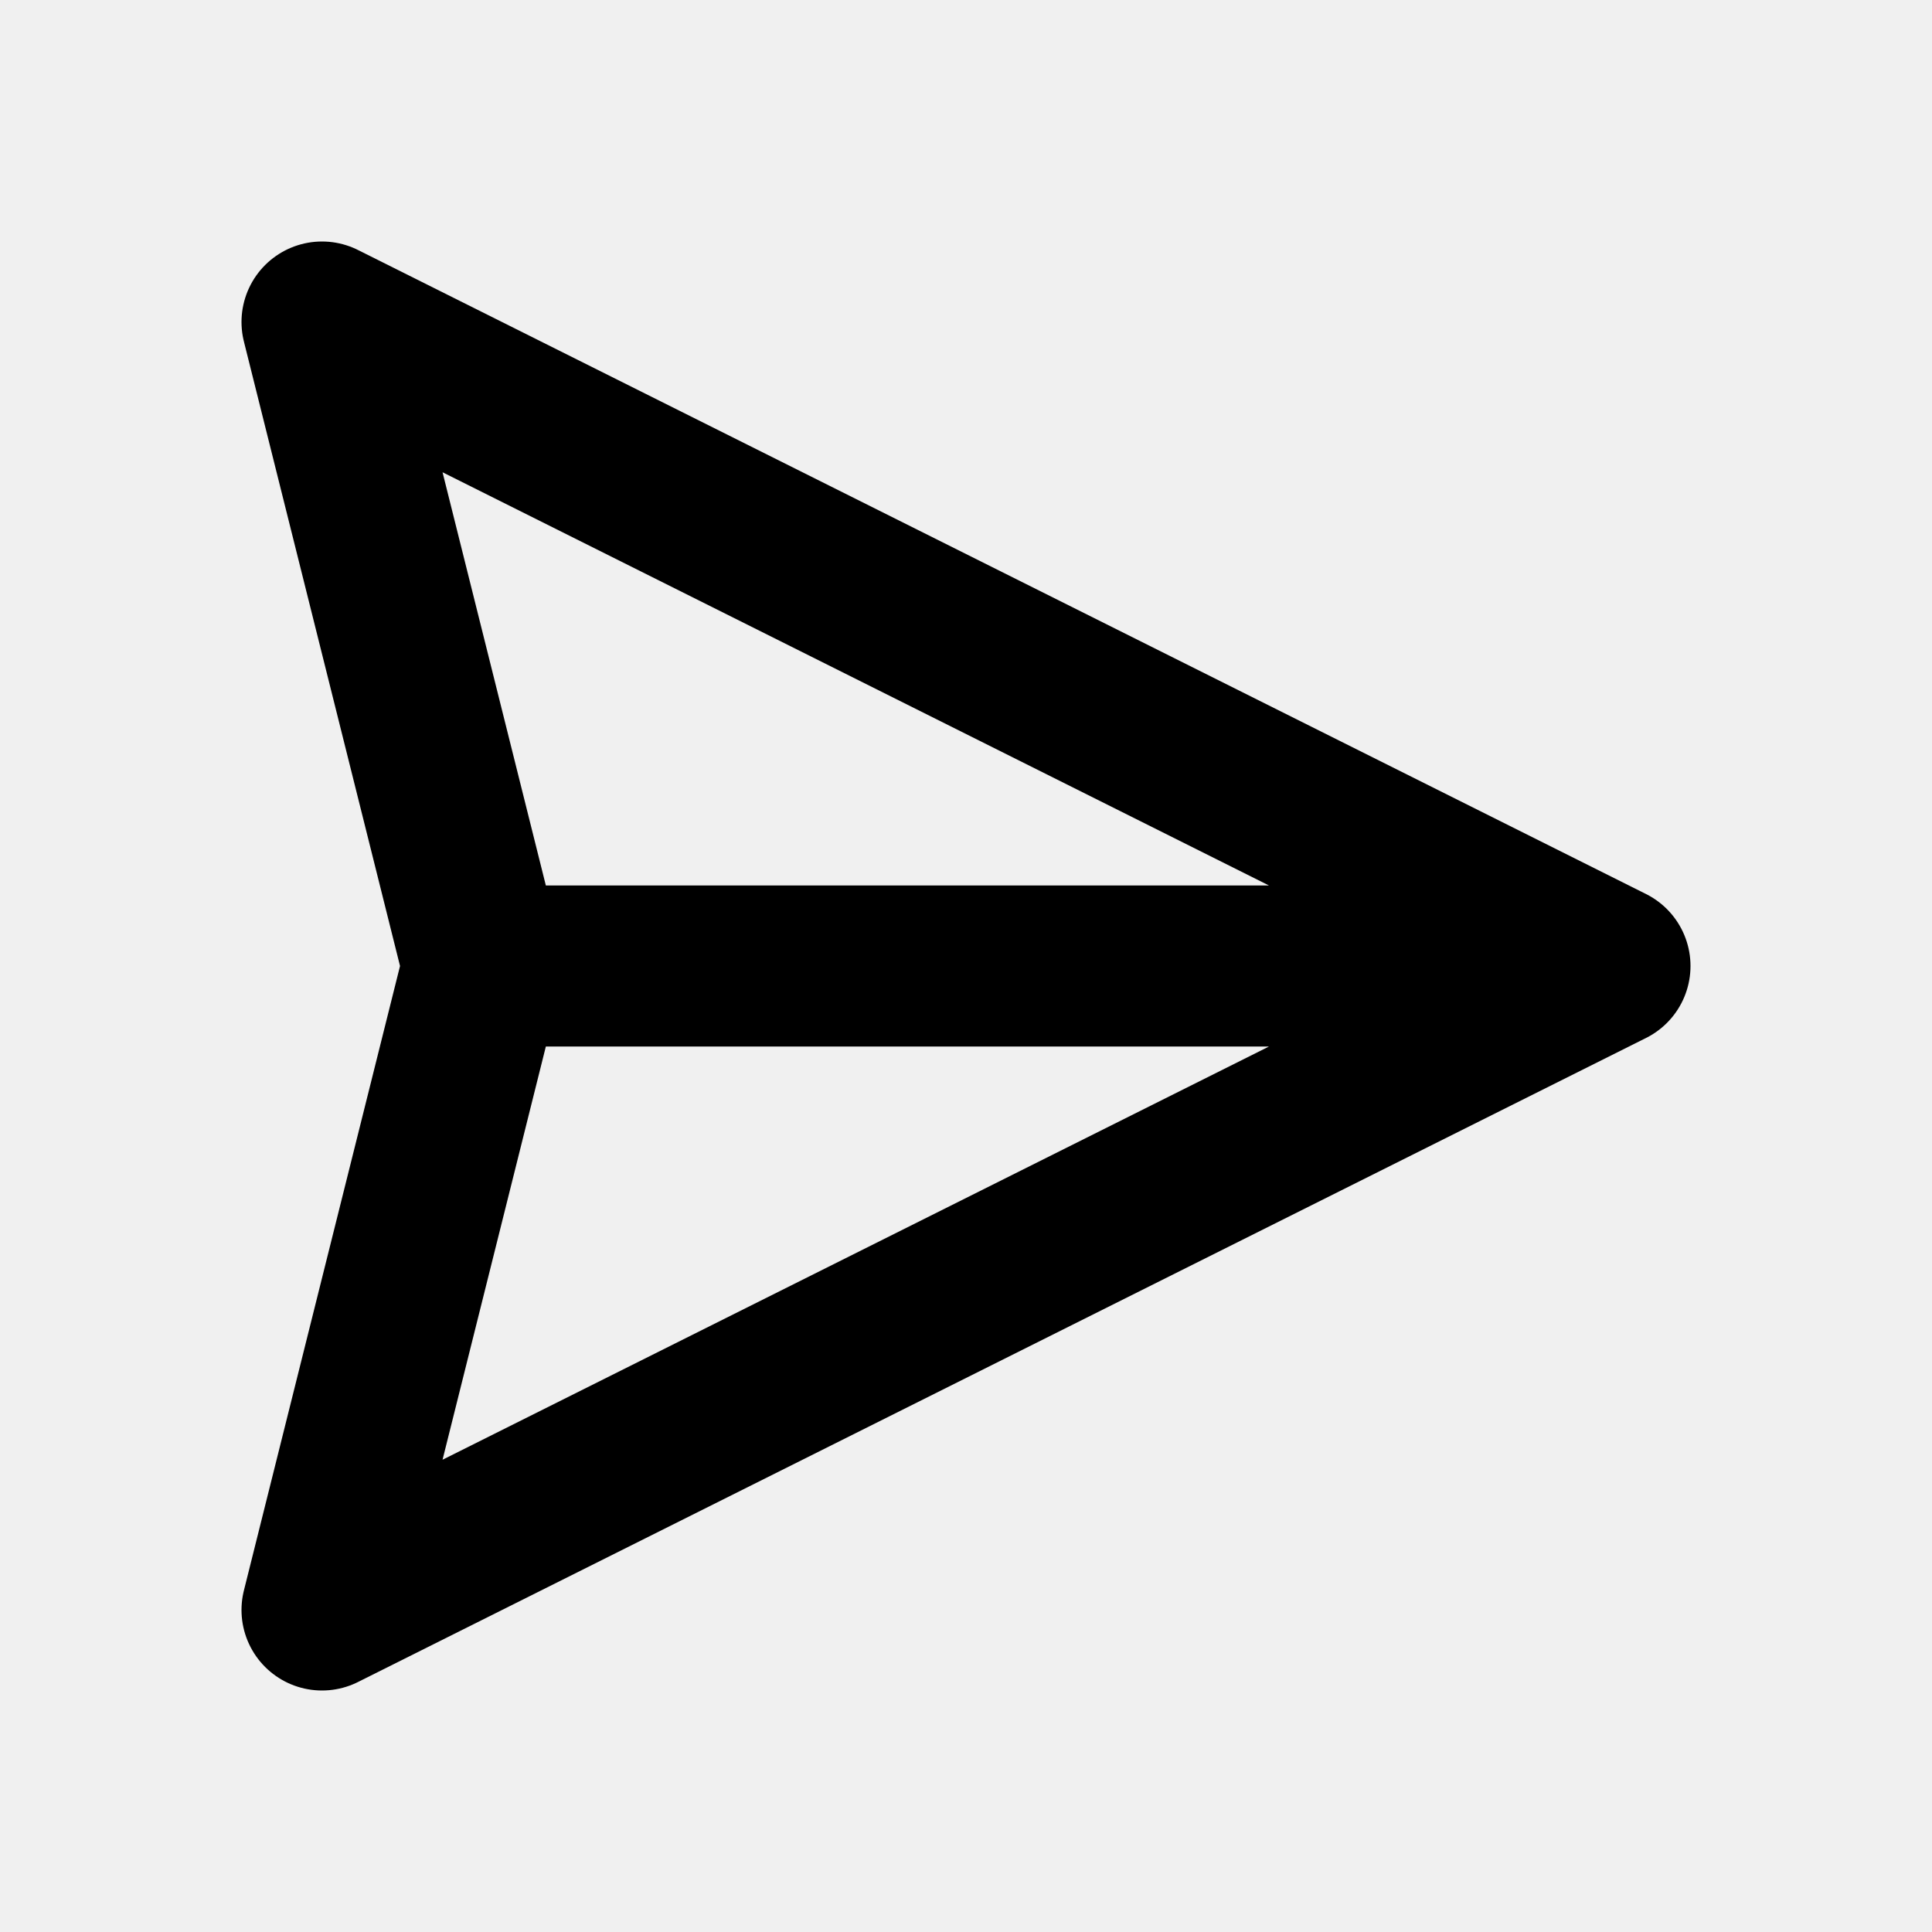
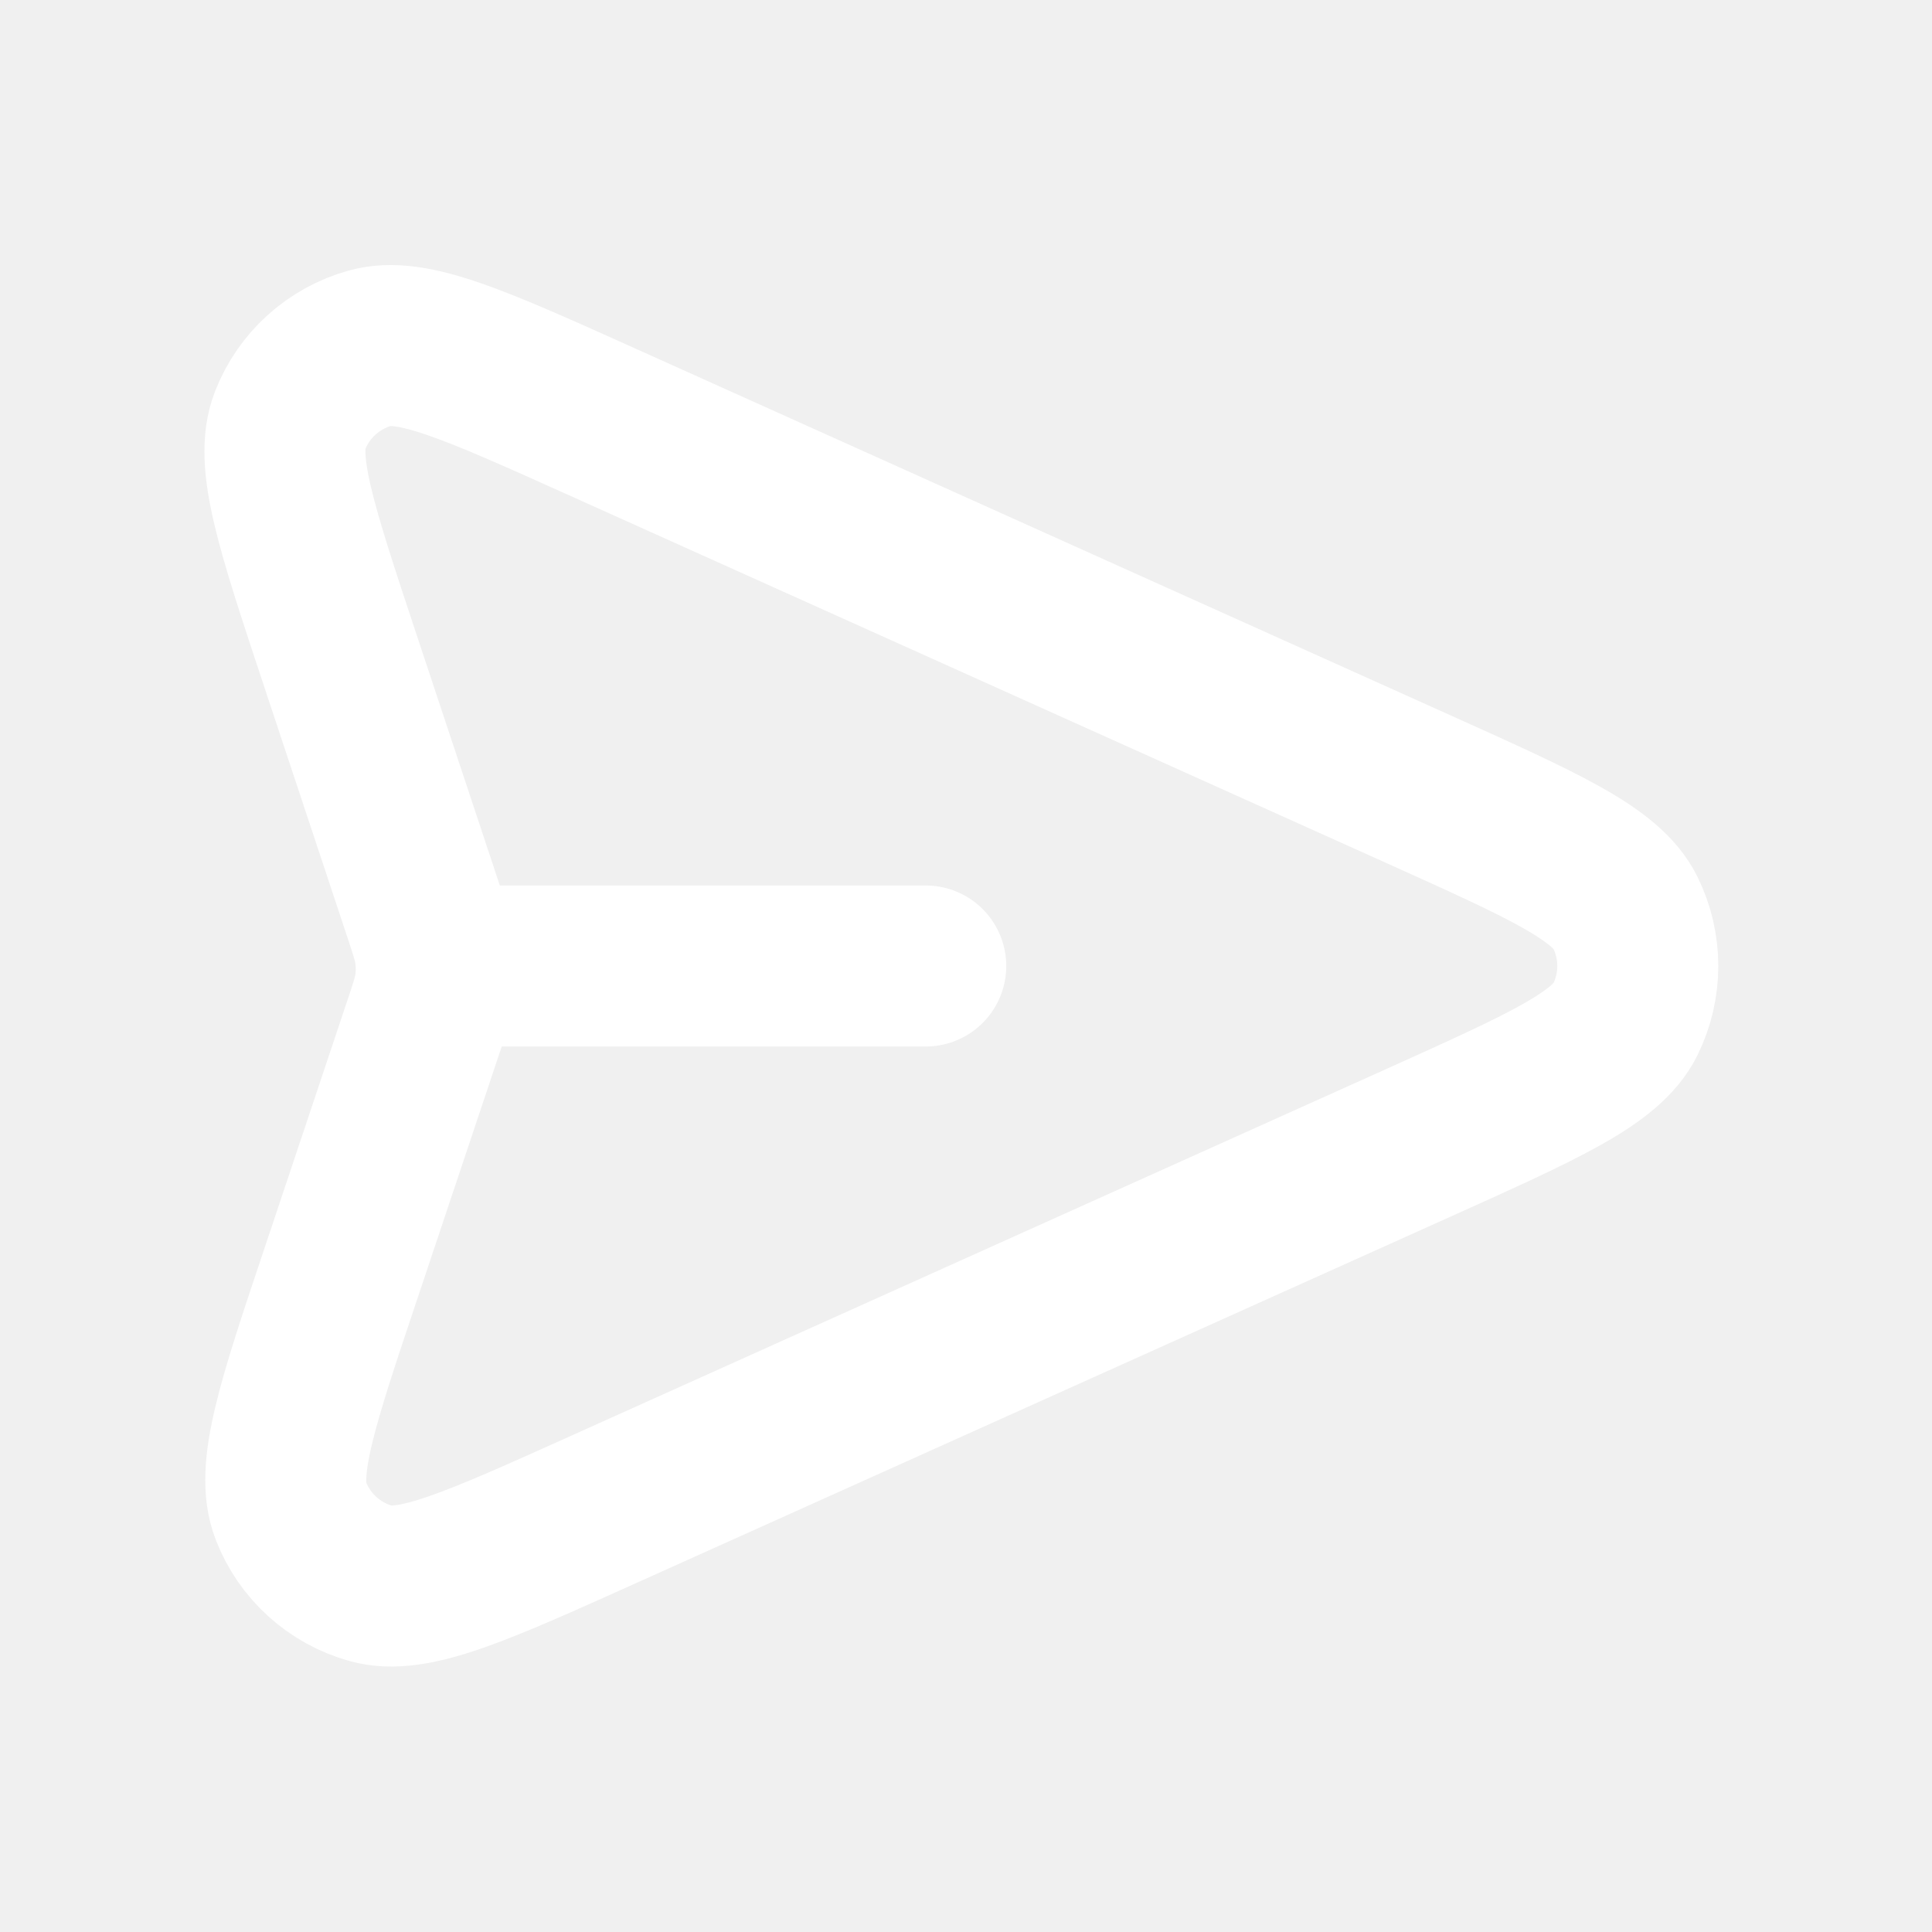
- <svg xmlns="http://www.w3.org/2000/svg" width="800px" height="800px" viewBox="0 0 24 24" fill="none">
-   <path d="M20 12L4 4L6 12M20 12L4 20L6 12M20 12H6" stroke="#000000" stroke-width="2" stroke-linecap="round" stroke-linejoin="round" />
+ <svg xmlns="http://www.w3.org/2000/svg" width="800px" height="800px" viewBox="0 0 24 24" fill="none" stroke="#000000">
+   <g id="SVGRepo_bgCarrier" stroke-width="0" />
+   <g id="SVGRepo_tracerCarrier" stroke-linecap="round" stroke-linejoin="round" />
+   <g id="SVGRepo_iconCarrier">
+     <path d="M11.5 12H5.419M5.246 12.797L4.242 15.799C3.691 17.442 3.416 18.264 3.614 18.77C3.785 19.21 4.153 19.543 4.608 19.67C5.131 19.816 5.922 19.46 7.502 18.749L17.637 14.189C19.18 13.494 19.951 13.147 20.19 12.665C20.397 12.246 20.397 11.754 20.19 11.335C19.951 10.853 19.18 10.506 17.637 9.811L7.485 5.243C5.909 4.534 5.121 4.179 4.598 4.325C4.144 4.451 3.776 4.783 3.604 5.222C3.406 5.727 3.678 6.547 4.222 8.188L5.248 11.279C5.342 11.561 5.389 11.702 5.407 11.846C5.423 11.974 5.423 12.103 5.407 12.231C5.388 12.375 5.341 12.516 5.246 12.797Z" stroke="#ffffff" stroke-width="2" stroke-linecap="round" stroke-linejoin="round" />
+   </g>
</svg>
